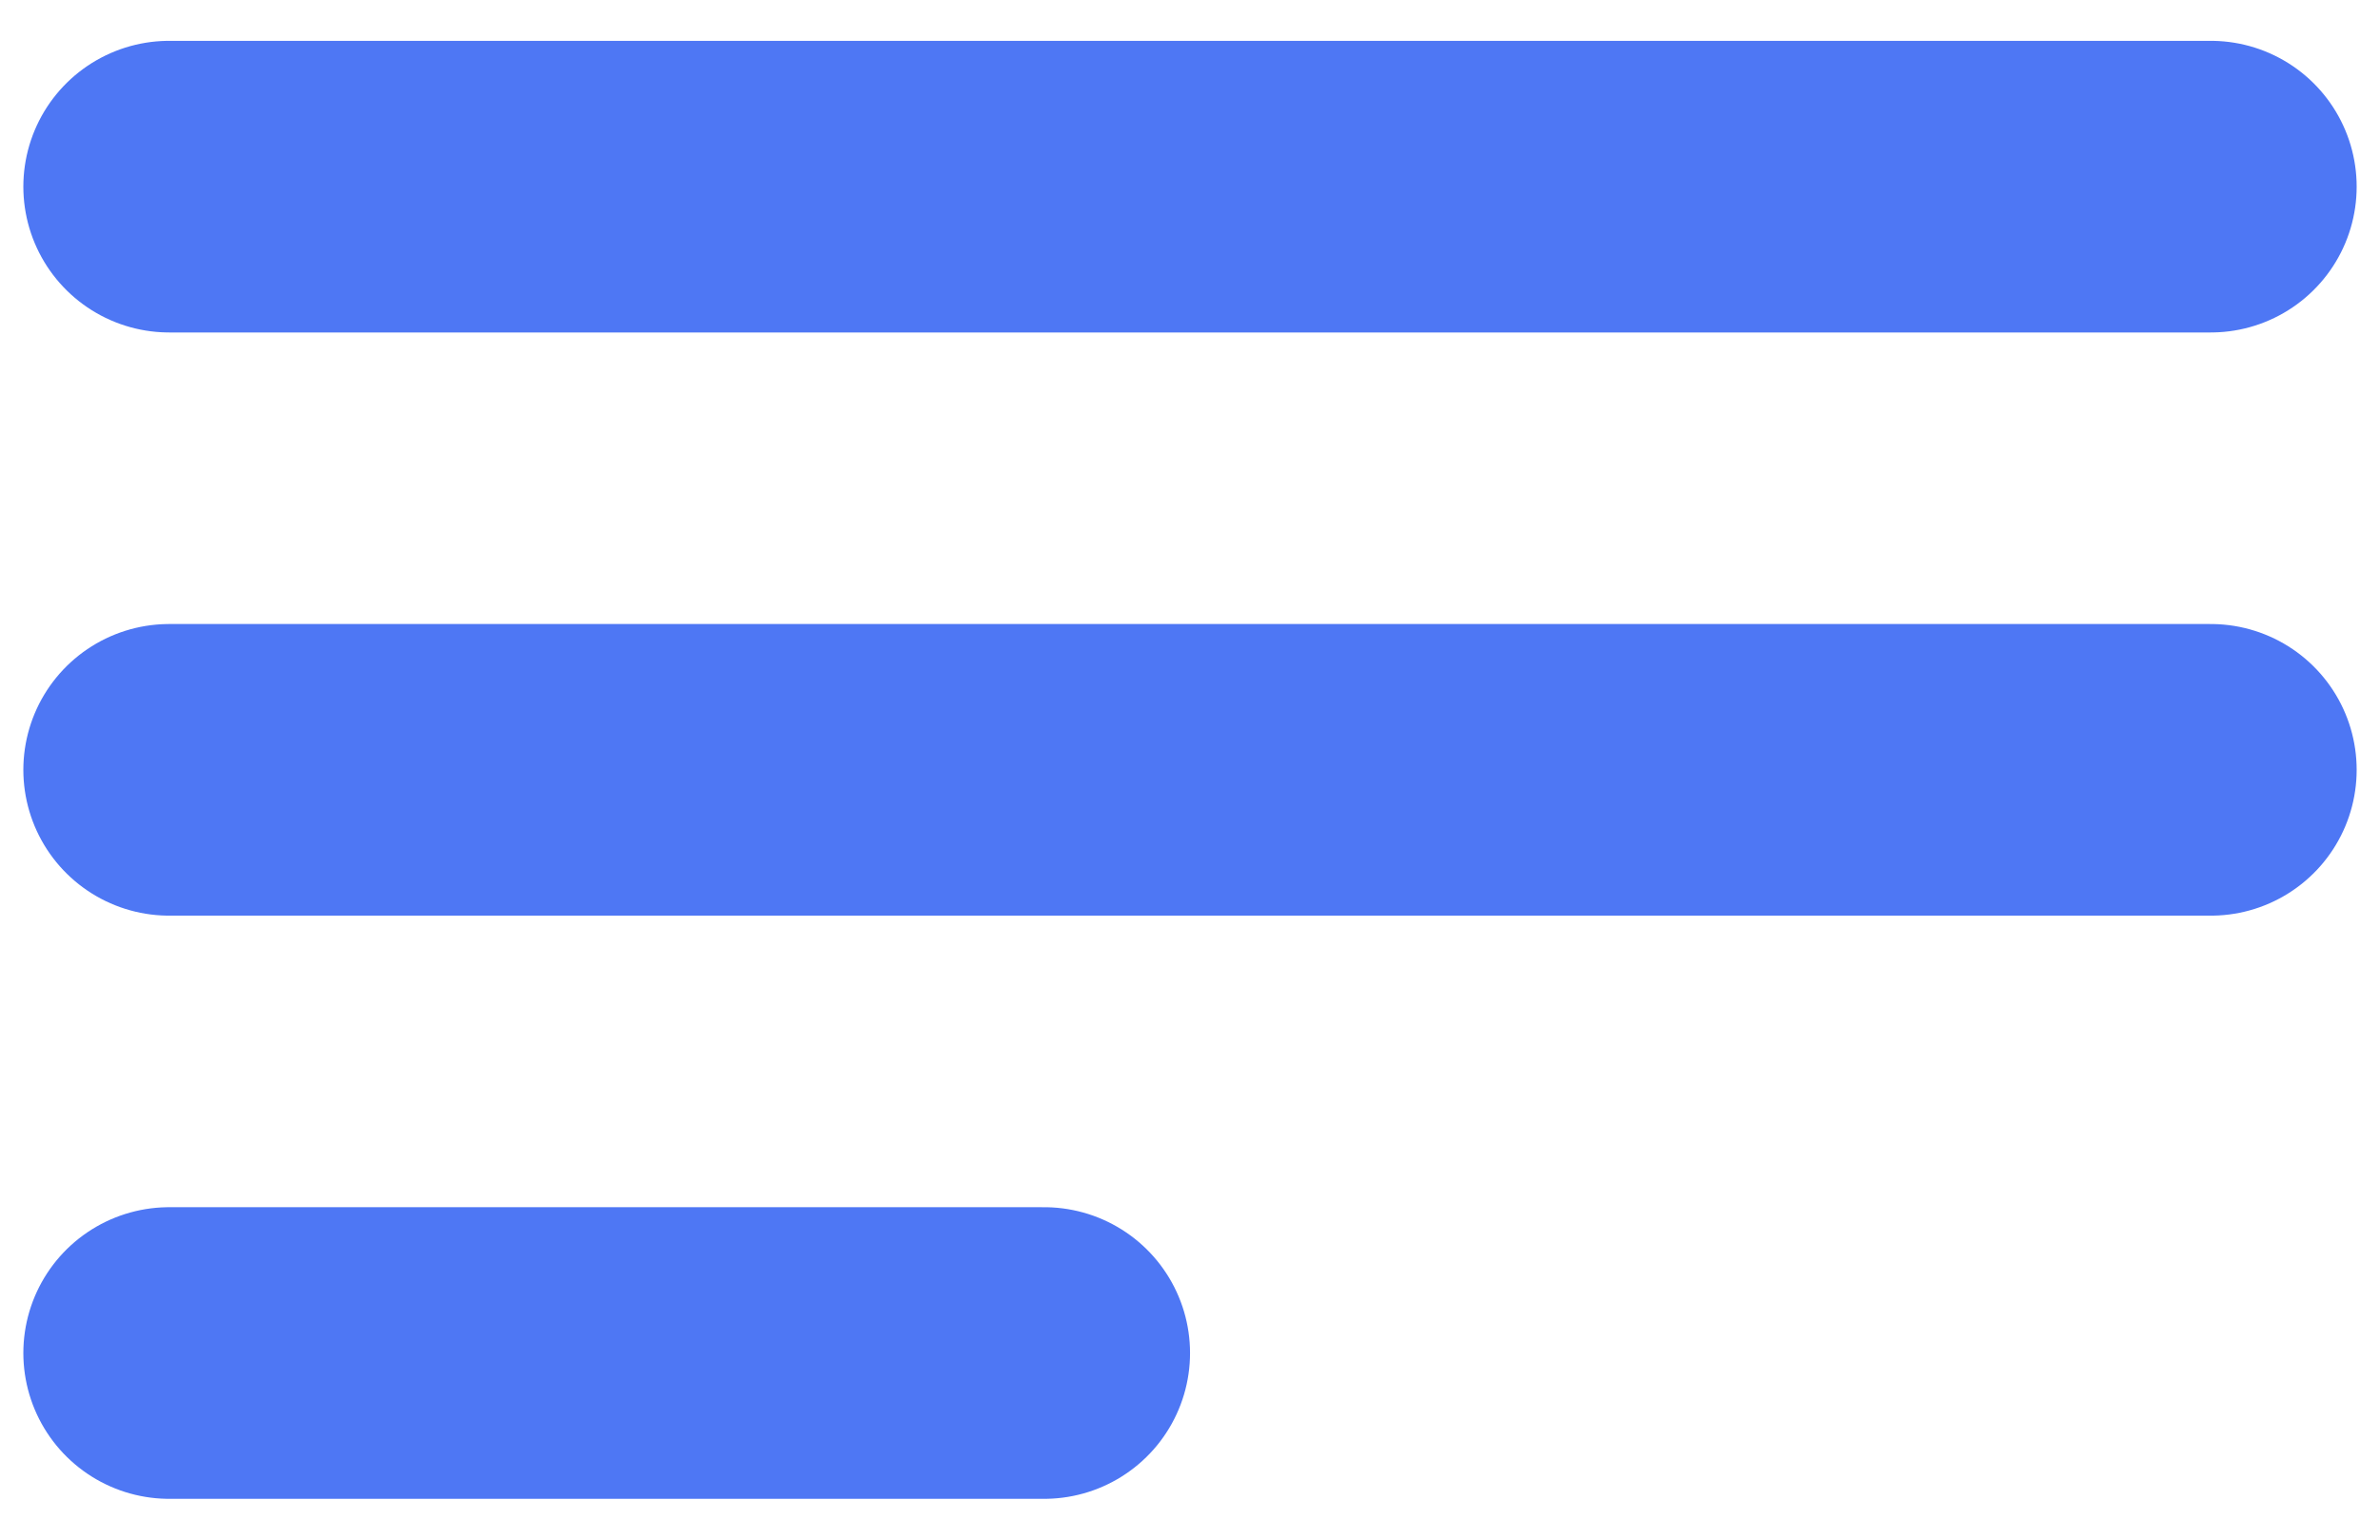
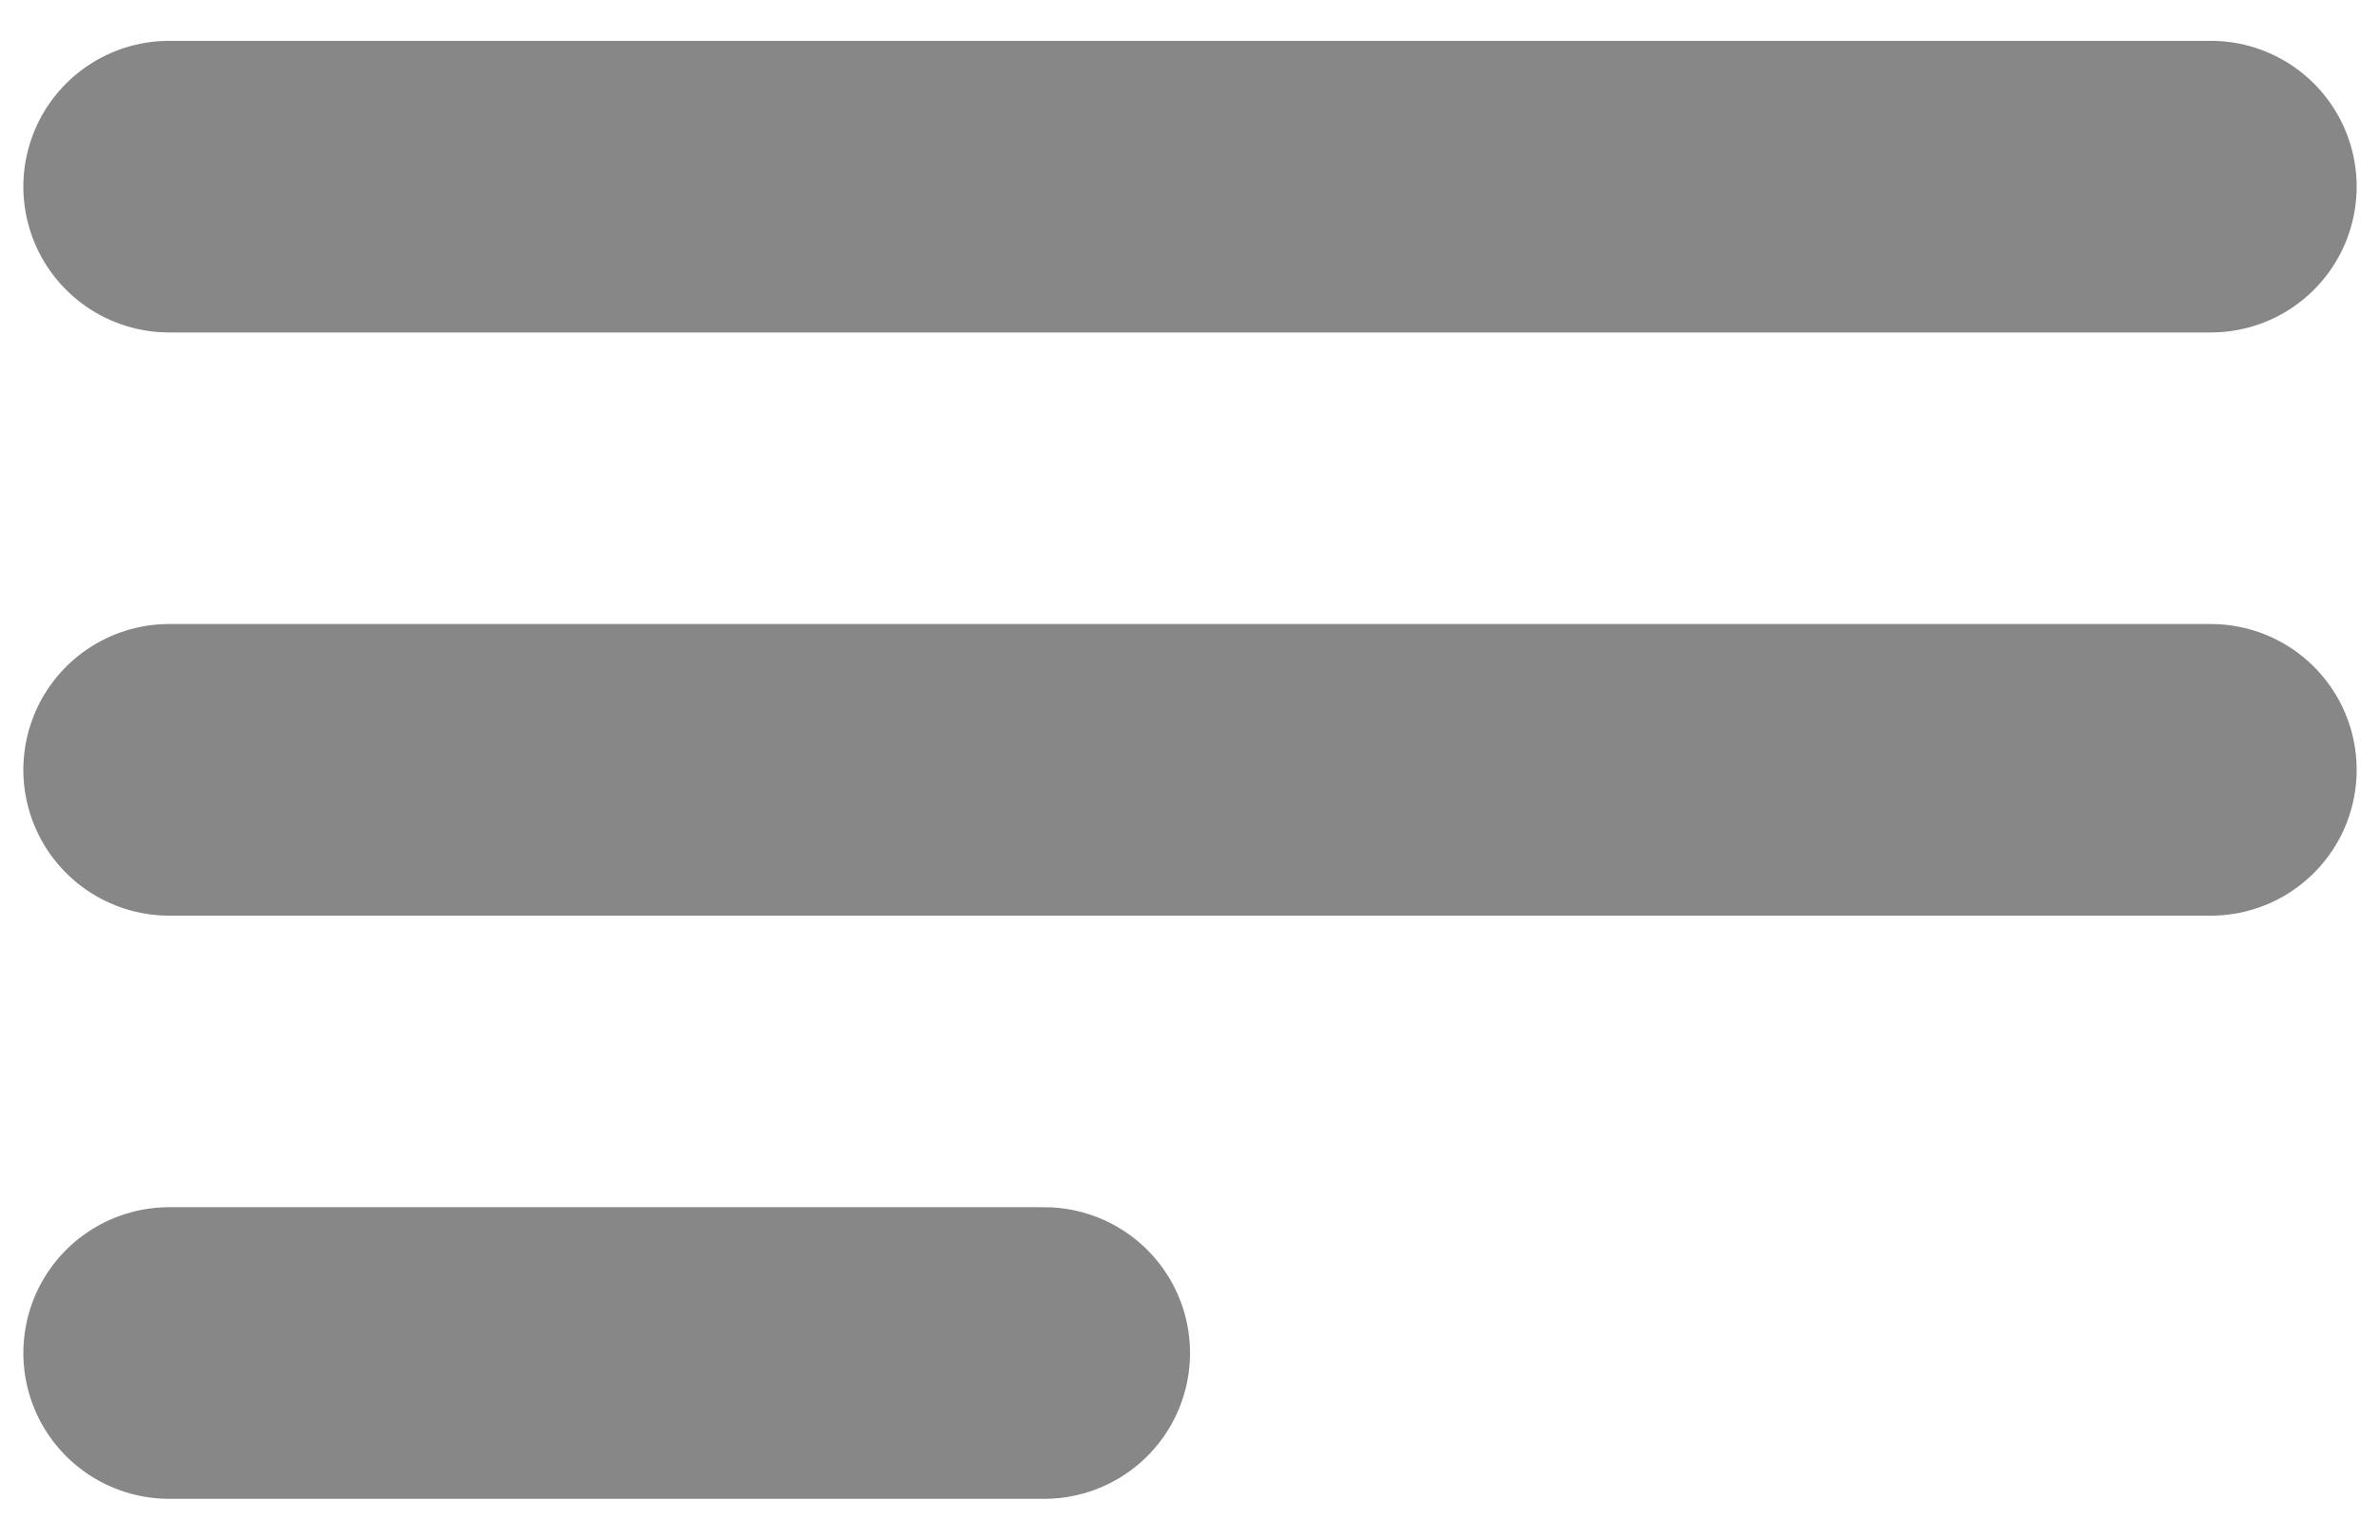
<svg xmlns="http://www.w3.org/2000/svg" width="34" height="22" viewBox="0 0 34 22" fill="none">
-   <path d="M2.417 2.667H31.583M2.417 11H31.583M2.417 19.333H14.917" stroke="#4E77F4" stroke-width="4.167" stroke-linecap="round" stroke-linejoin="round" />
+   <path d="M2.417 2.667H31.583M2.417 11H31.583M2.417 19.333H14.917" stroke="#878787" stroke-width="4.167" stroke-linecap="round" stroke-linejoin="round" />
</svg>
